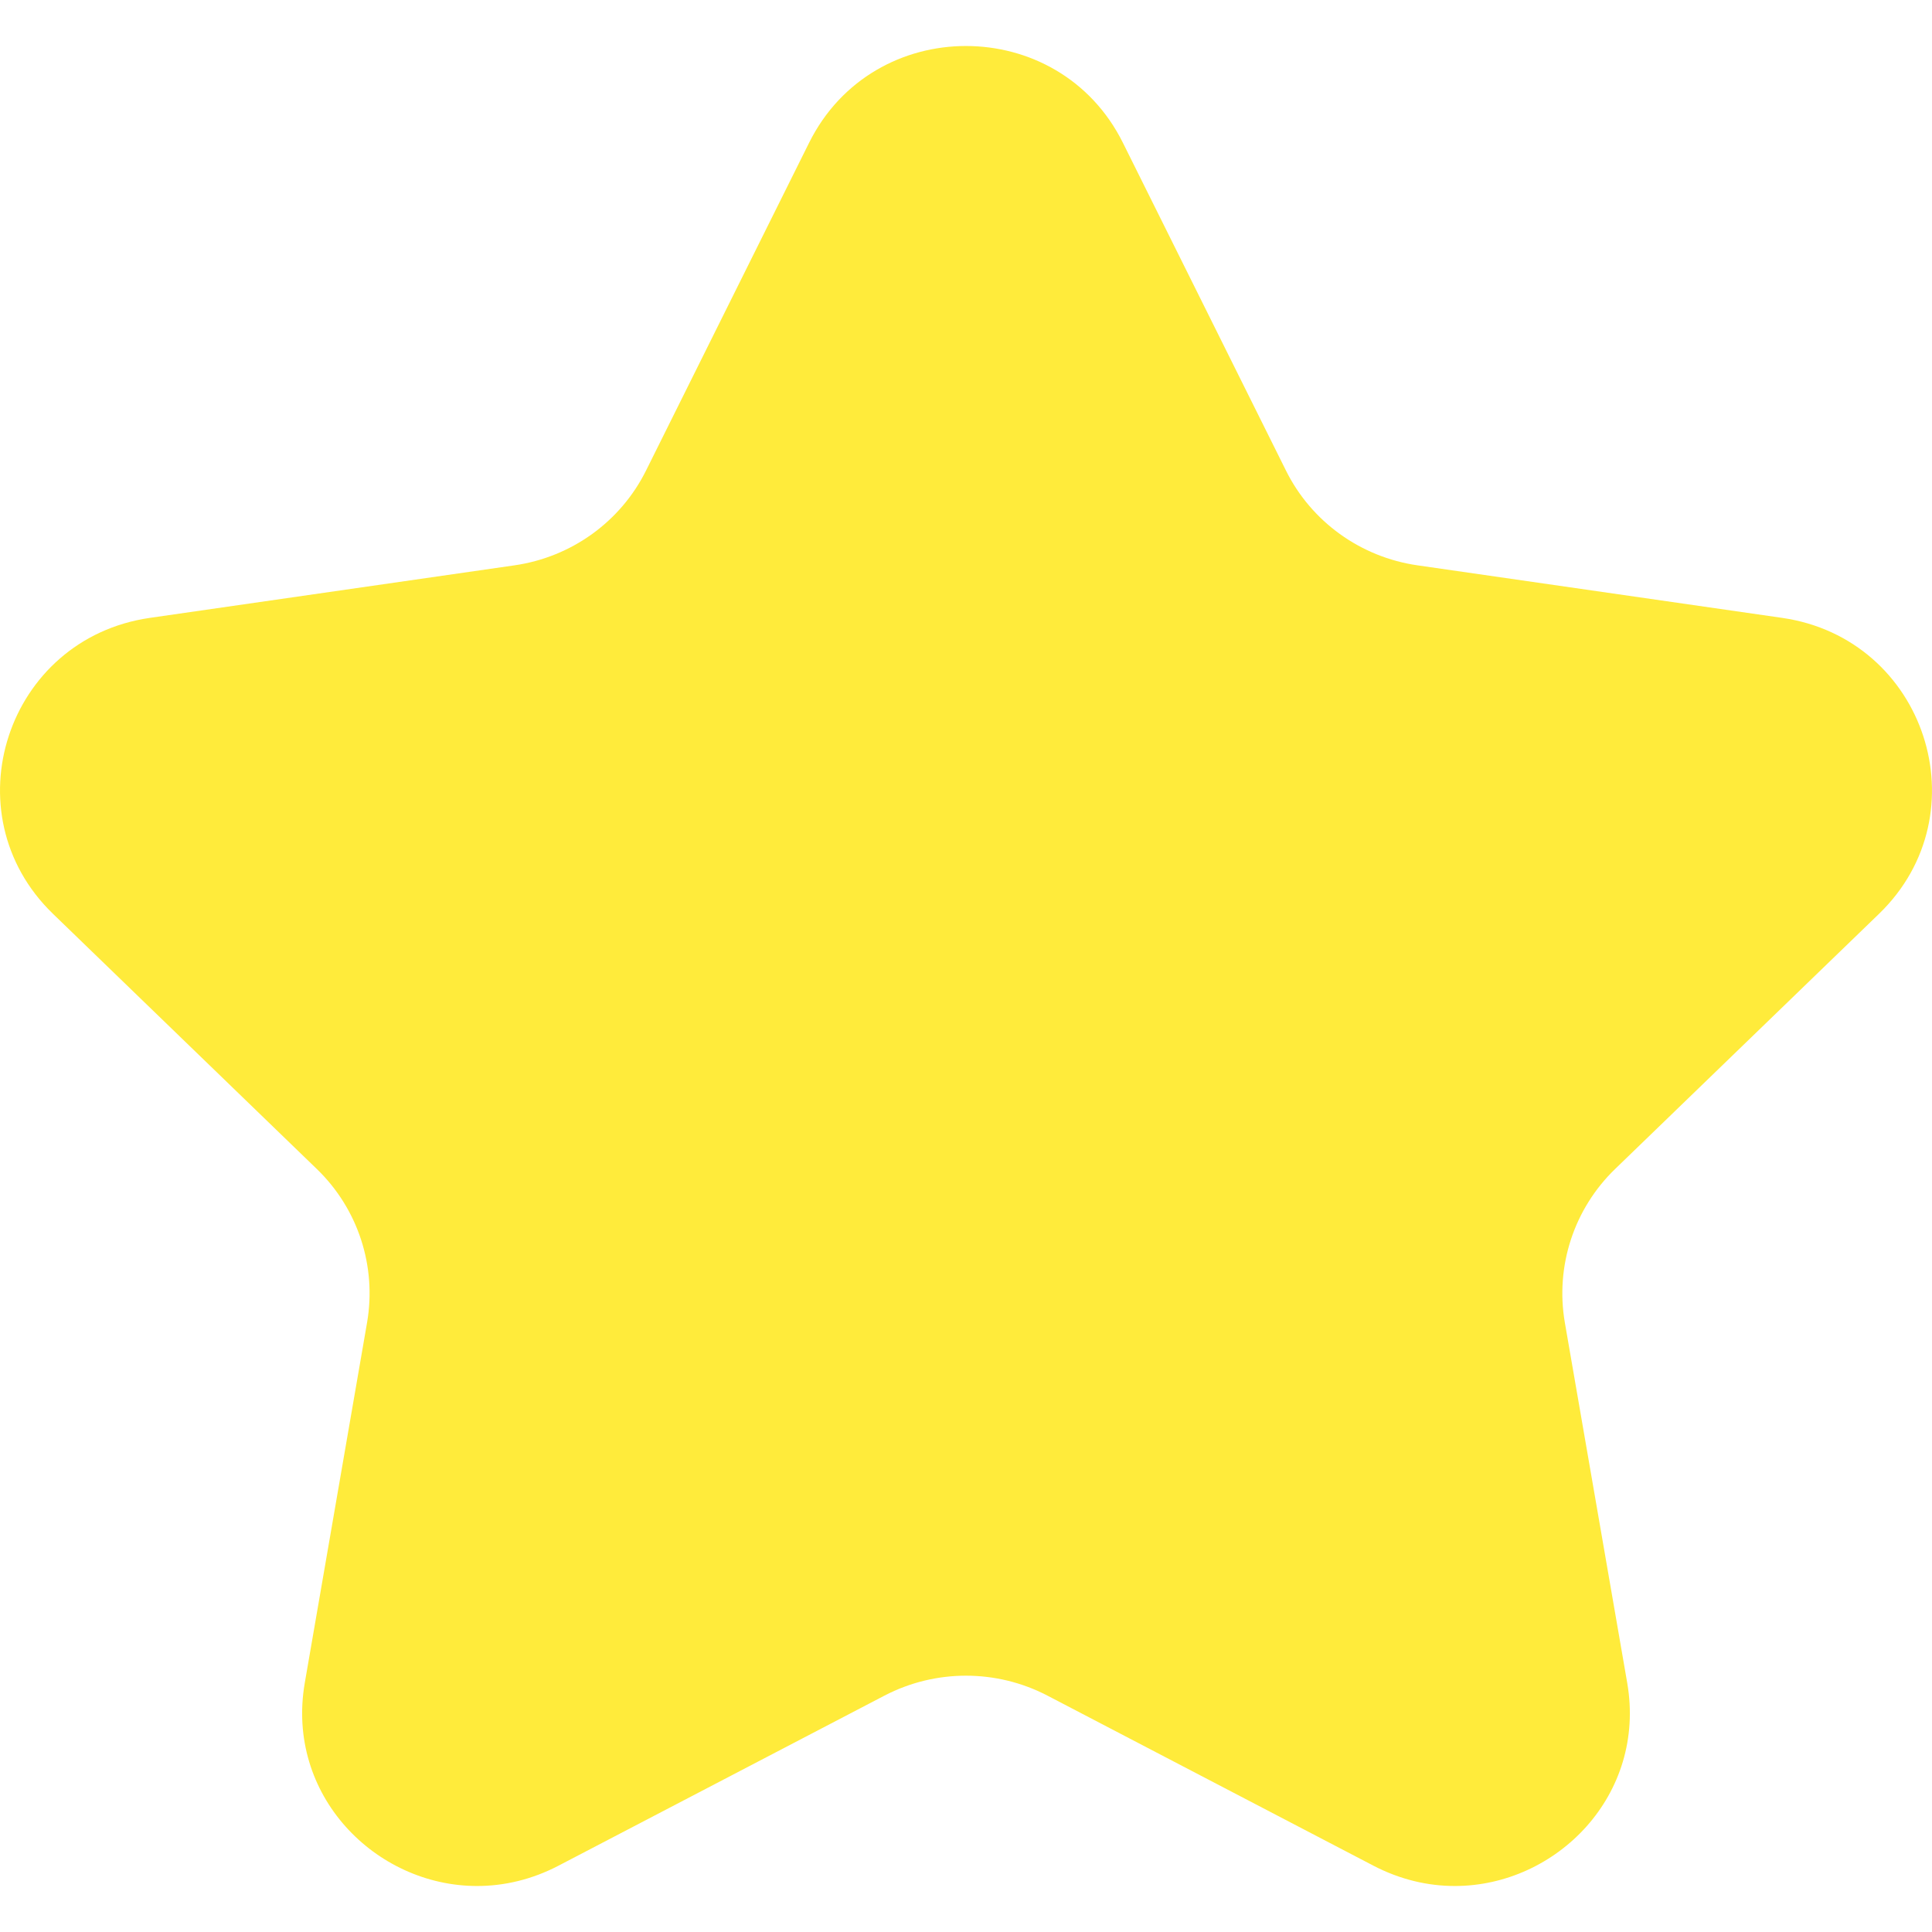
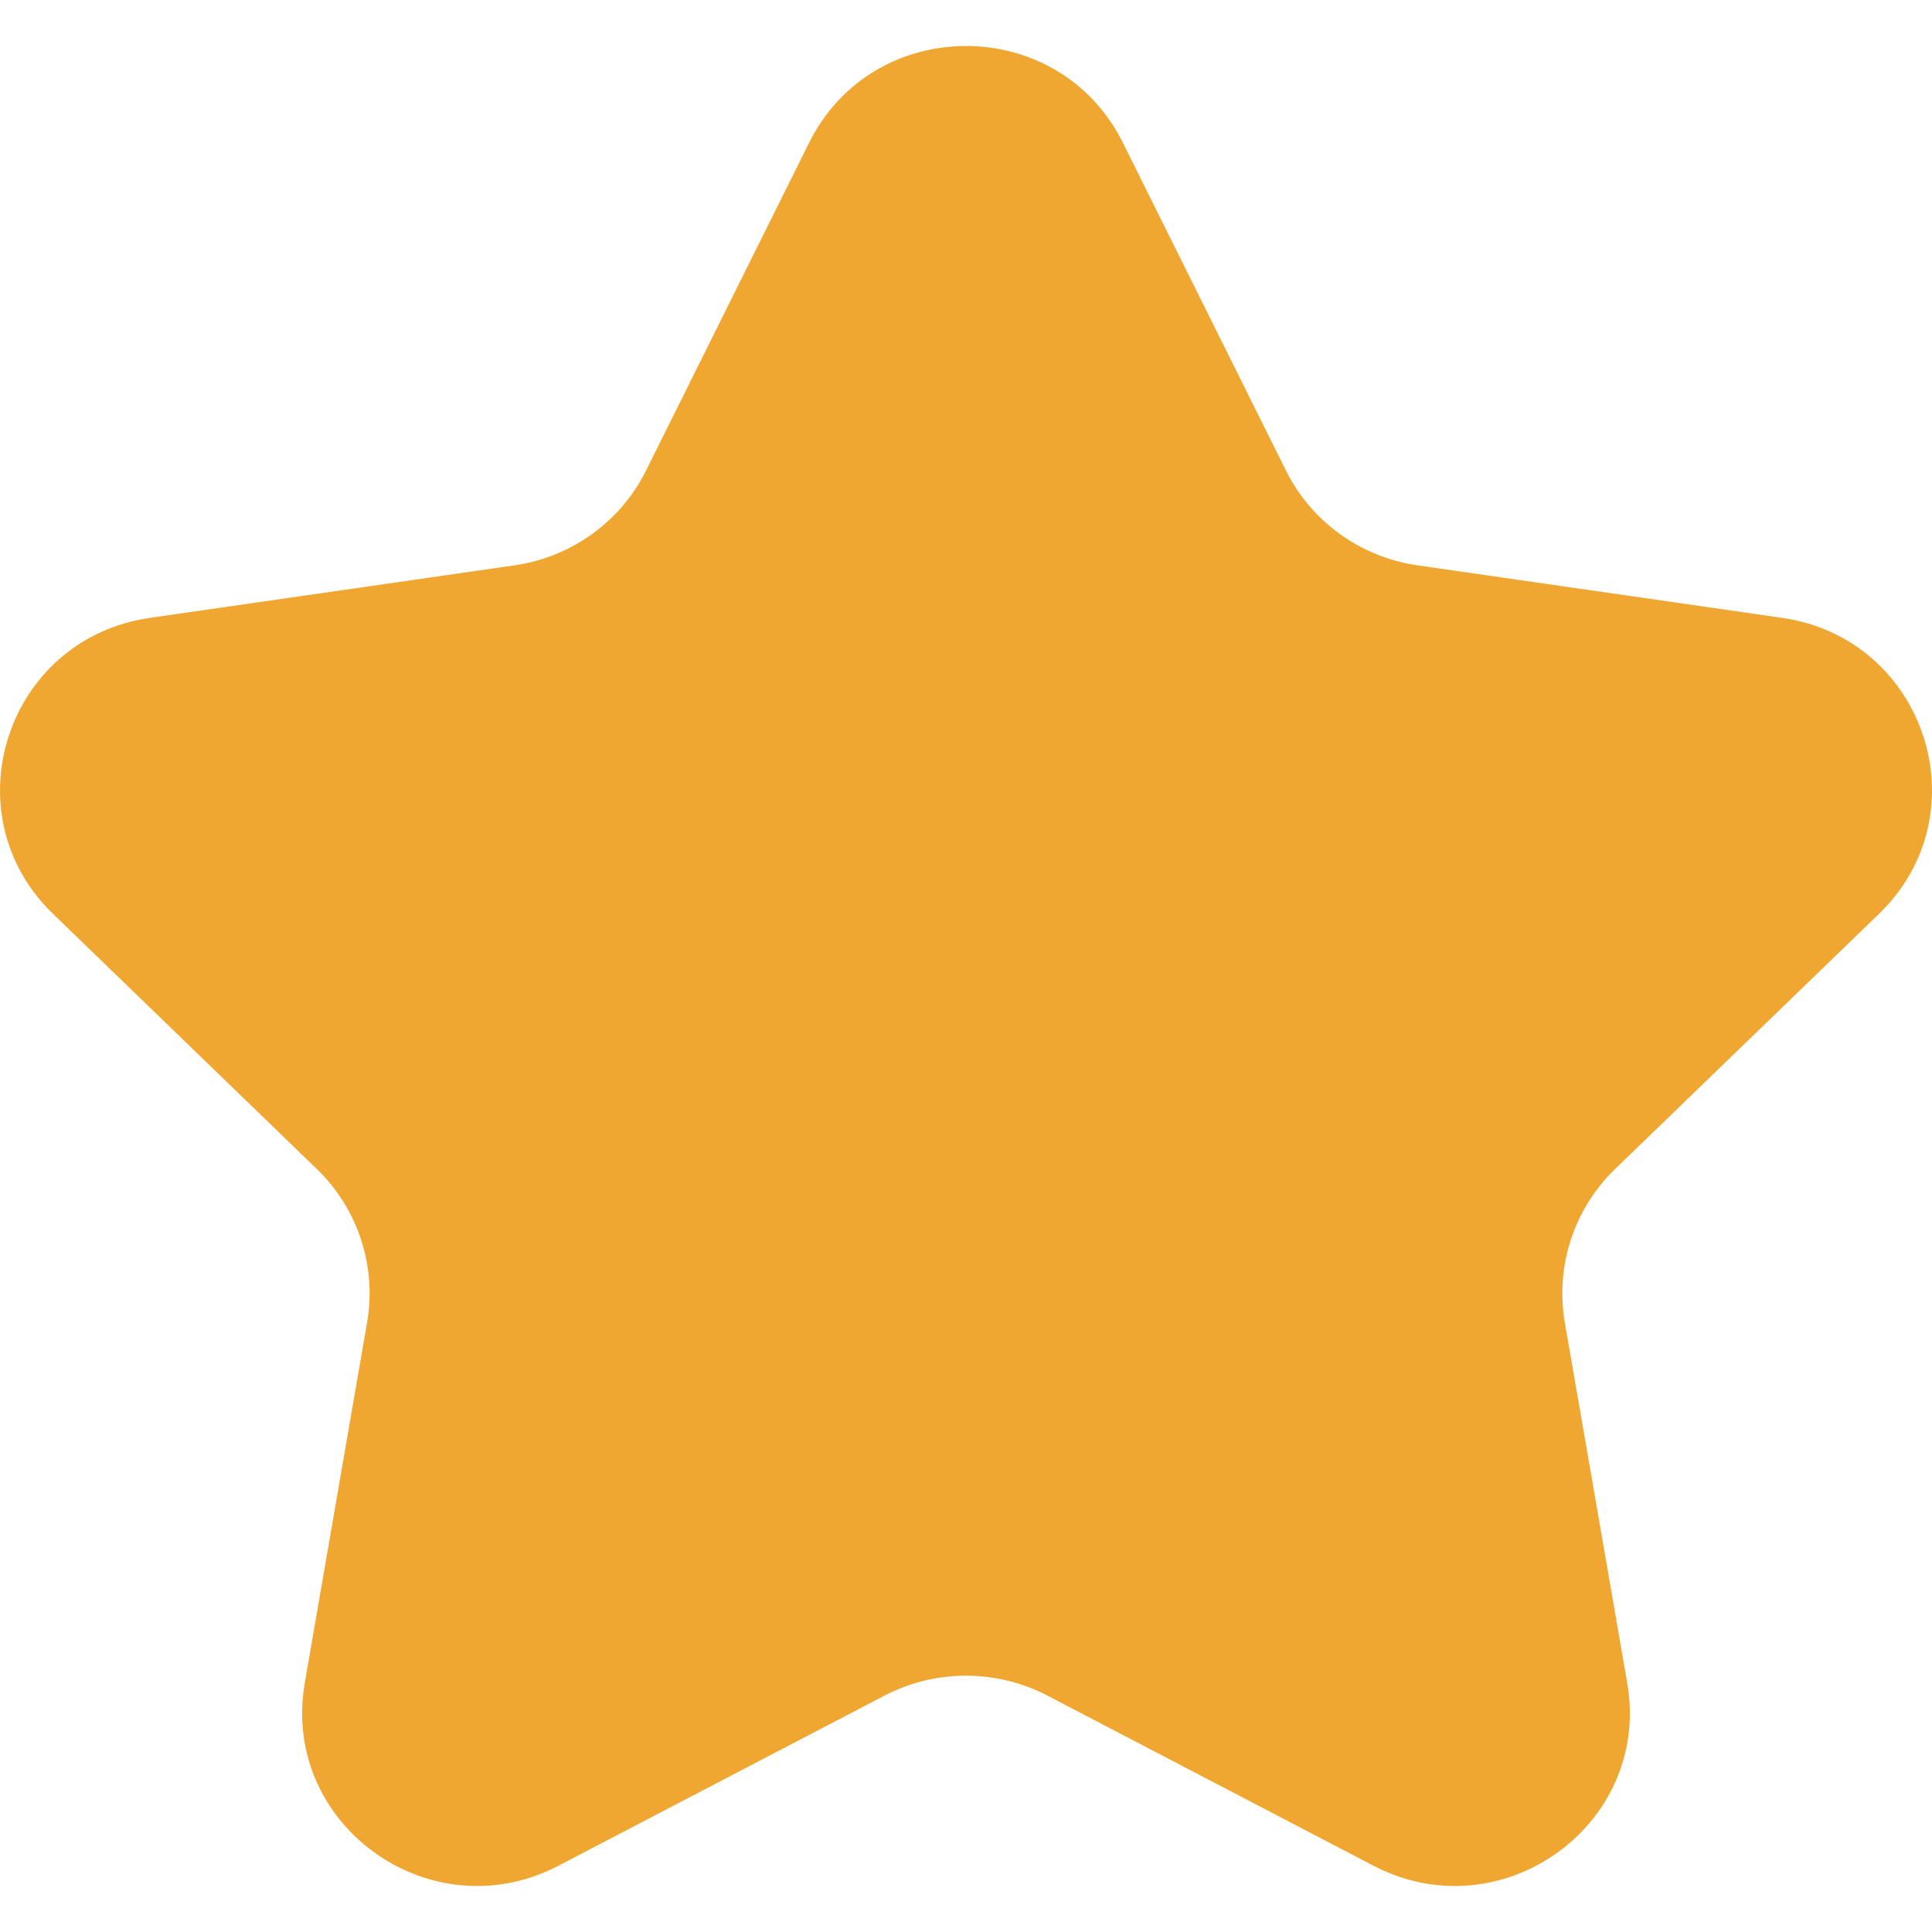
<svg xmlns="http://www.w3.org/2000/svg" width="14" height="14" viewBox="0 -0.5 21 21" version="1.1">
  <defs>

</defs>
  <g id="Page-1" stroke="none" stroke-width="1" fill="none" fill-rule="evenodd">
-     <g id="Dribbble-Light-Preview" transform="translate(-99, -320)" fill="#FFEB3B">
+     <g id="Dribbble-Light-Preview" transform="translate(-99, -320)" fill="#f0a731">
      <g id="icons" transform="translate(56, 160)">
        <path d="M60.556,172.206 C60.108,172.639 59.904,173.263 60.009,173.875 L60.687,177.791 C60.898,179.01 59.921,180 58.813,180 C58.521,180 58.22,179.931 57.928,179.779 L54.384,177.93 C54.107,177.786 53.804,177.714 53.499,177.714 C53.196,177.714 52.892,177.786 52.615,177.93 L49.071,179.779 C48.78,179.931 48.478,180 48.186,180 C47.079,180 46.102,179.01 46.313,177.791 L46.99,173.875 C47.095,173.263 46.892,172.639 46.443,172.206 L43.576,169.433 C42.448,168.342 43.071,166.441 44.629,166.216 L48.592,165.645 C49.211,165.556 49.747,165.17 50.023,164.613 L51.795,161.051 C52.144,160.35 52.822,160 53.499,160 C54.178,160 54.856,160.35 55.205,161.051 L56.977,164.613 C57.253,165.17 57.789,165.556 58.408,165.645 L62.371,166.216 C63.929,166.441 64.552,168.342 63.424,169.433 L60.556,172.206 Z" id="star_favorite-[#1499]">

</path>
      </g>
    </g>
  </g>
</svg>
